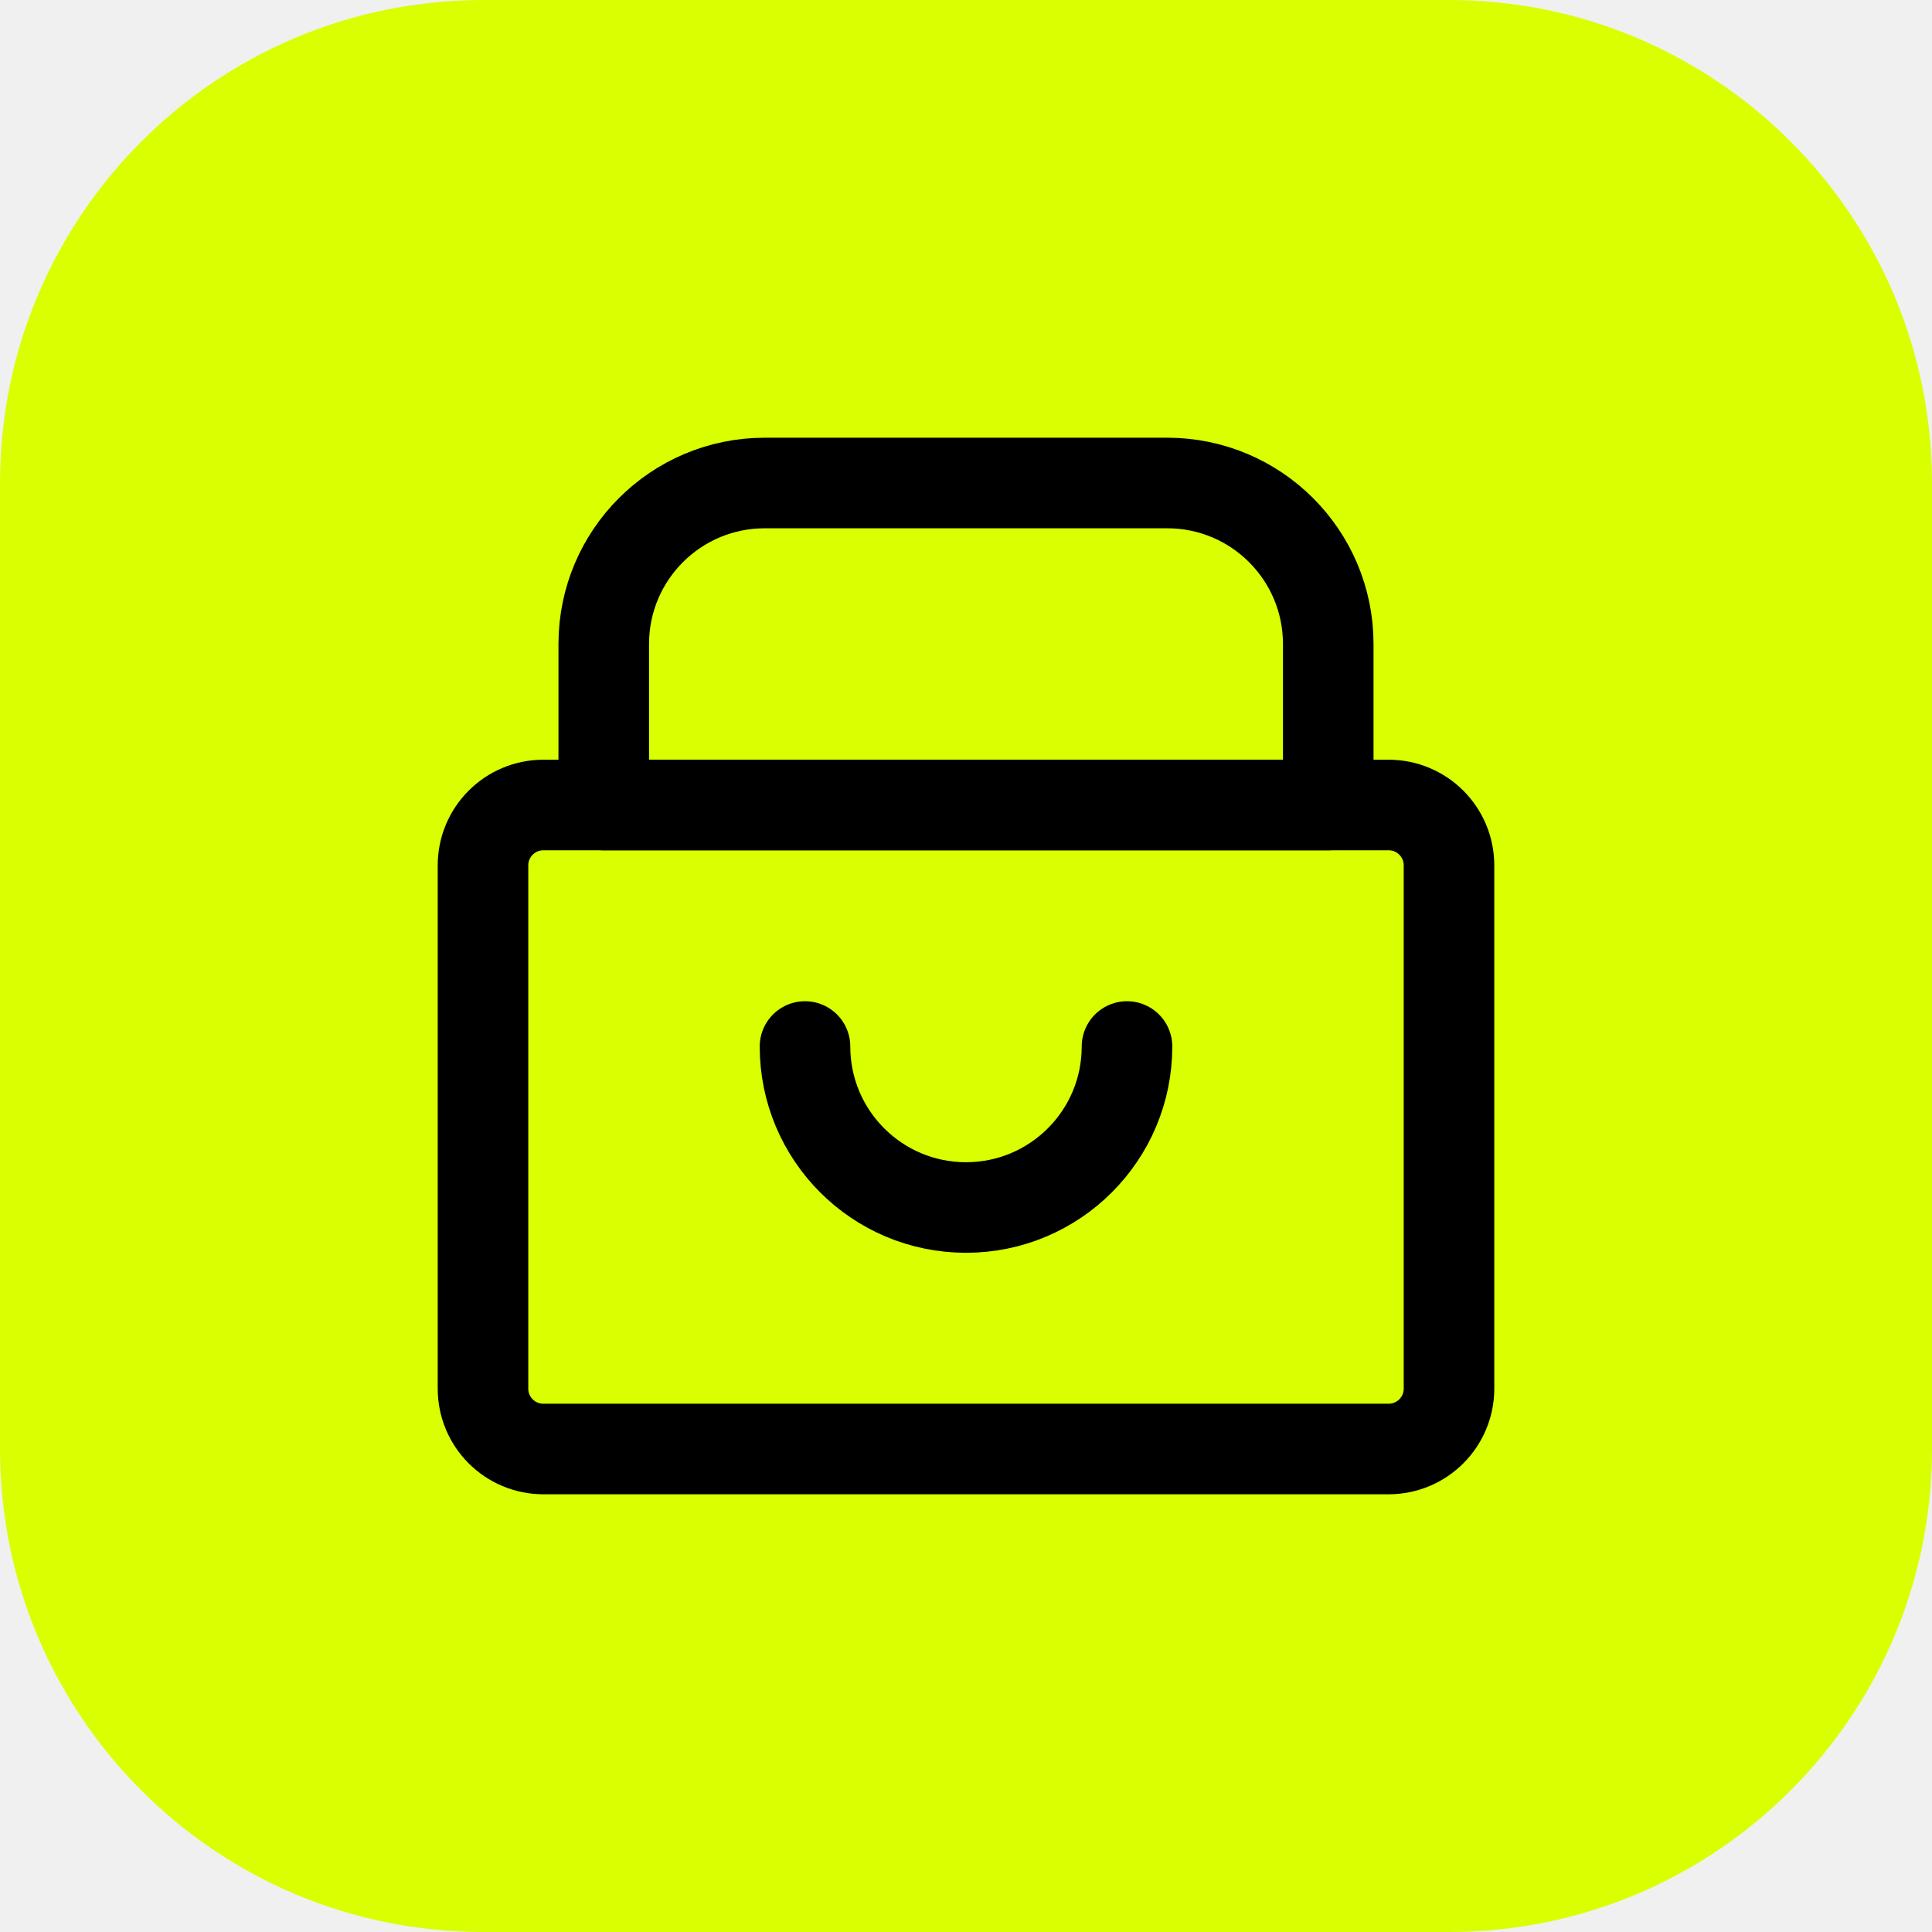
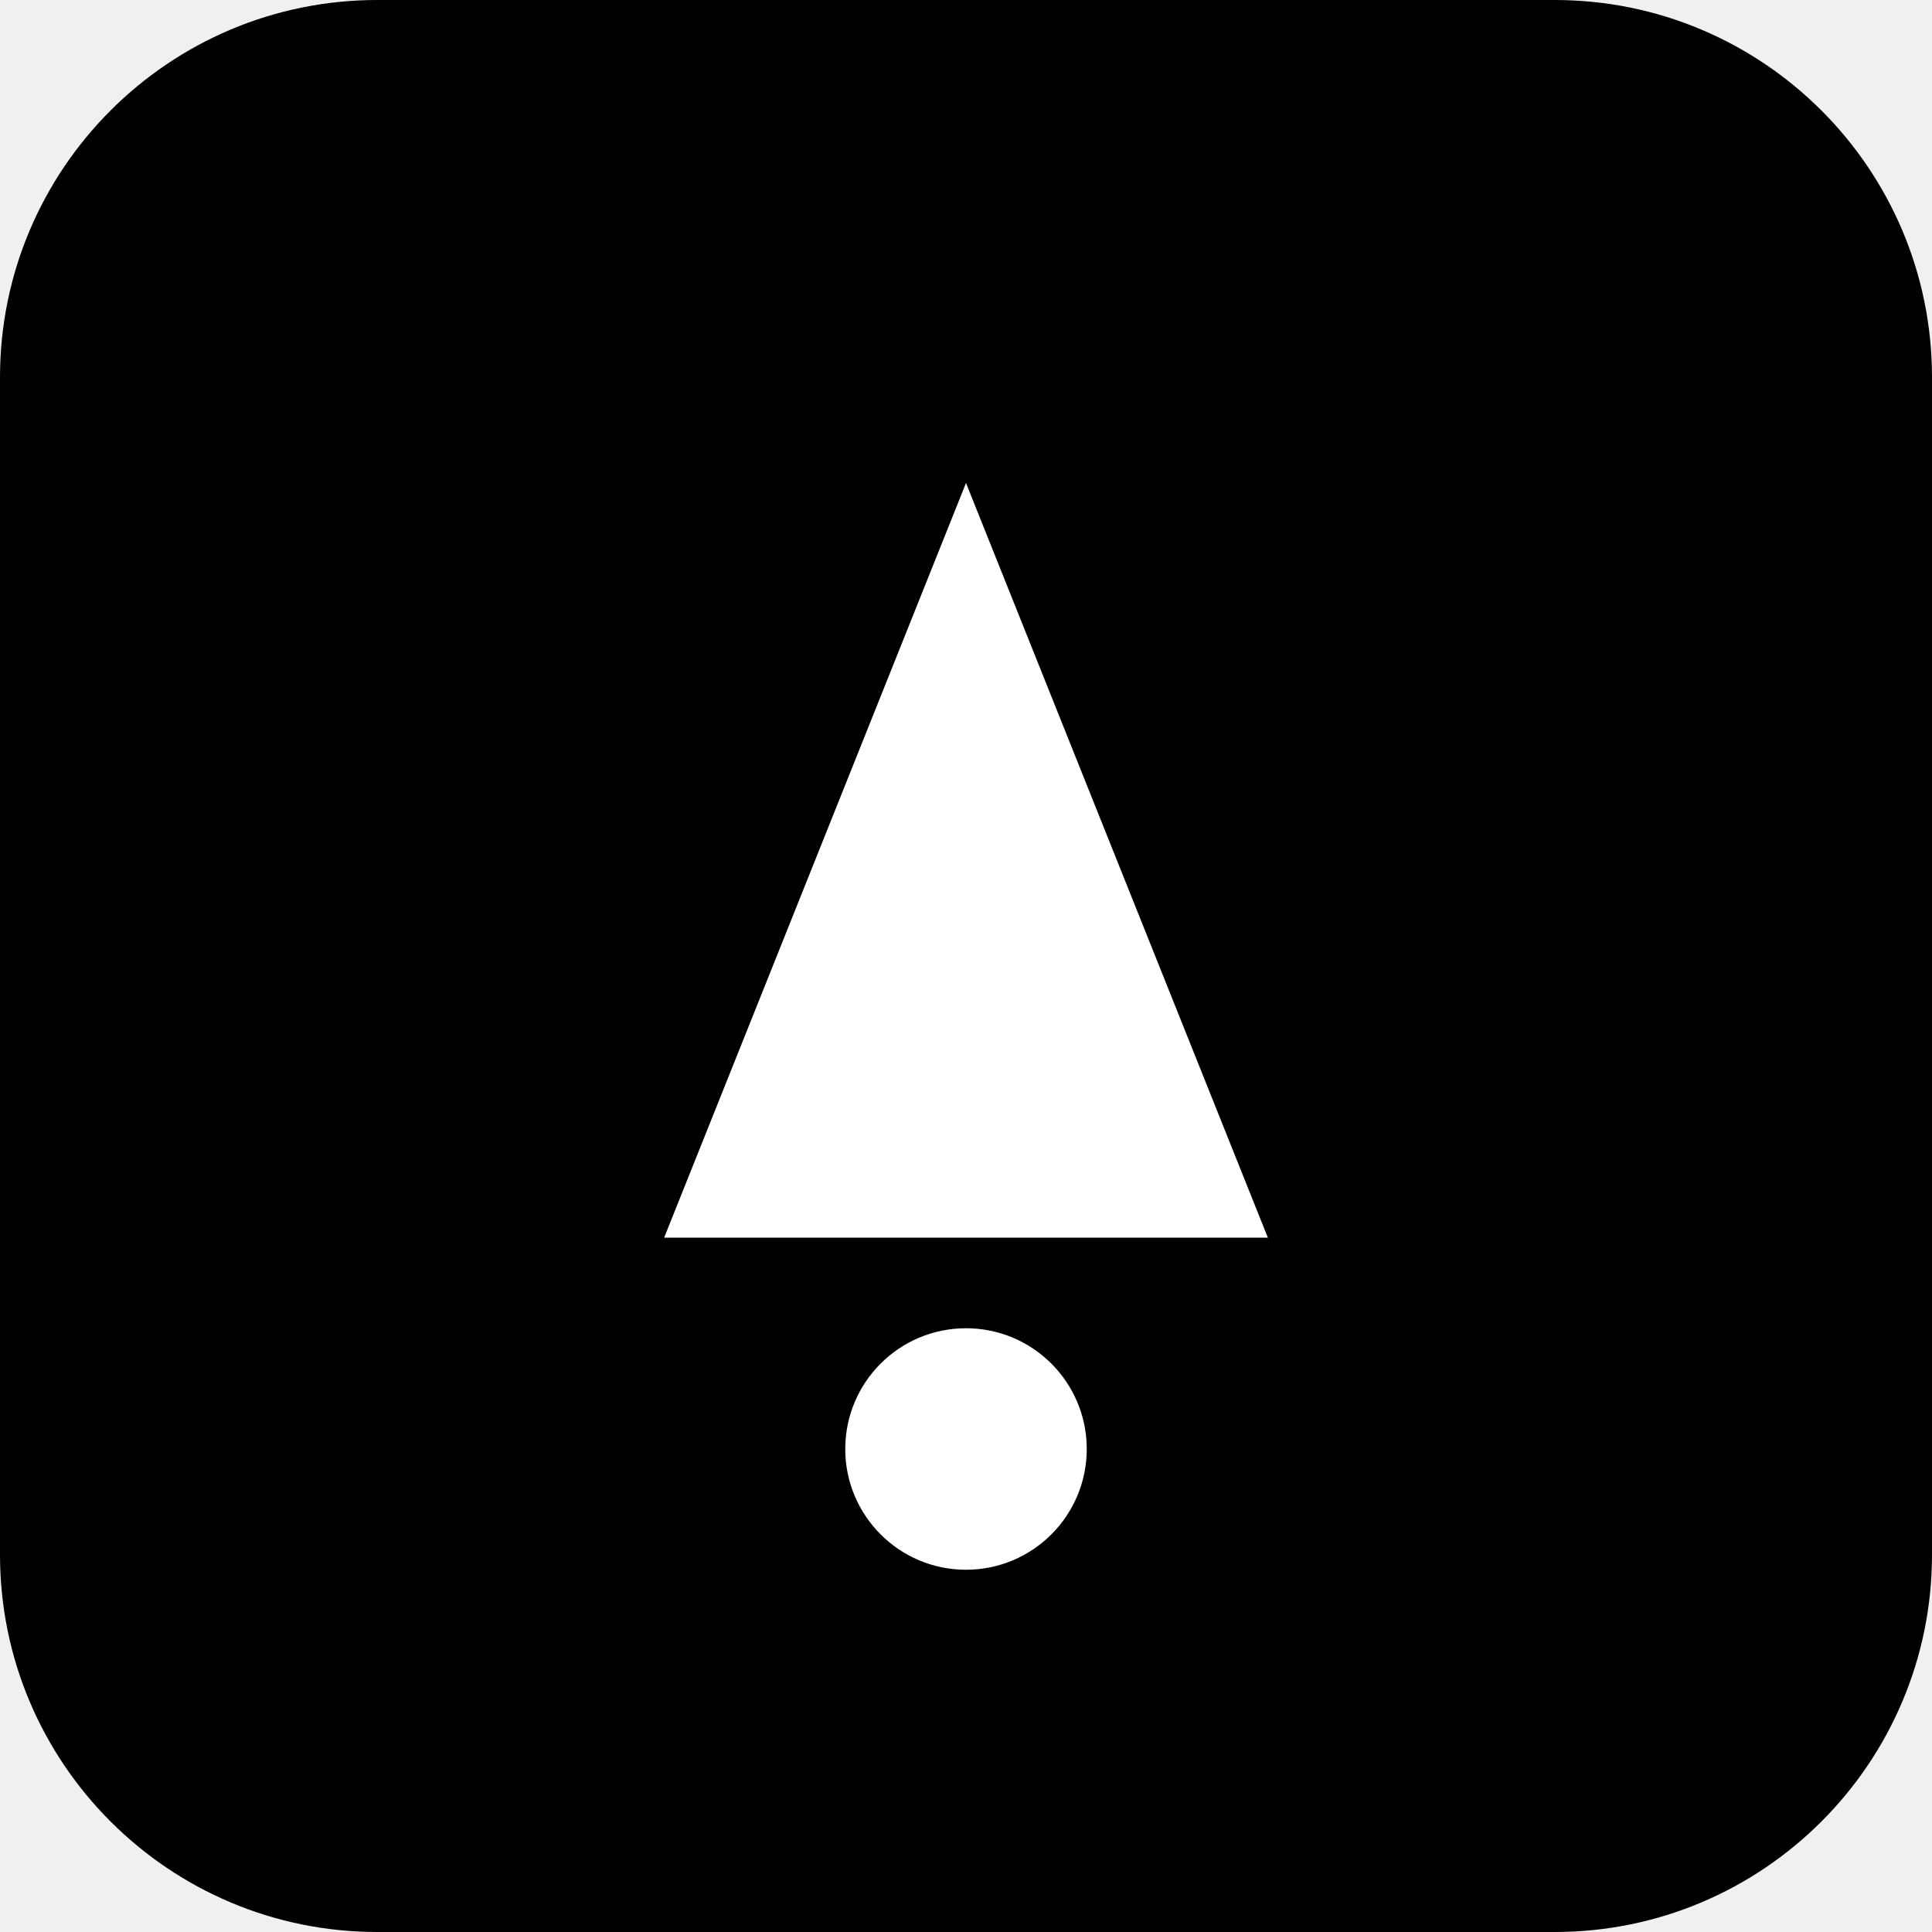
- <svg xmlns="http://www.w3.org/2000/svg" width="512" height="512" viewBox="0 0 512 512" fill="none">
-   <rect width="512" height="512" rx="128" fill="#D9FF00" />
-   <path d="M160 170.667C160 147.103 179.103 128 202.667 128H309.333C332.897 128 352 147.103 352 170.667V213.333H160V170.667Z" stroke="black" stroke-width="24" stroke-linejoin="round" />
-   <rect x="128" y="213.333" width="256" height="170.667" rx="16" stroke="black" stroke-width="24" stroke-linejoin="round" />
-   <path d="M213.333 277.333C213.333 300.897 232.436 320 256 320C279.564 320 298.667 300.897 298.667 277.333" stroke="black" stroke-width="24" stroke-linecap="round" />
+ <svg xmlns="http://www.w3.org/2000/svg" width="512" height="512" viewBox="0 0 512 512">
+   <rect width="512" height="512" rx="100" fill="#000000" />
+   <path d="M256 128l80 200h-160z" fill="#ffffff" />
+   <circle cx="256" cy="384" r="32" fill="#ffffff" />
</svg>
